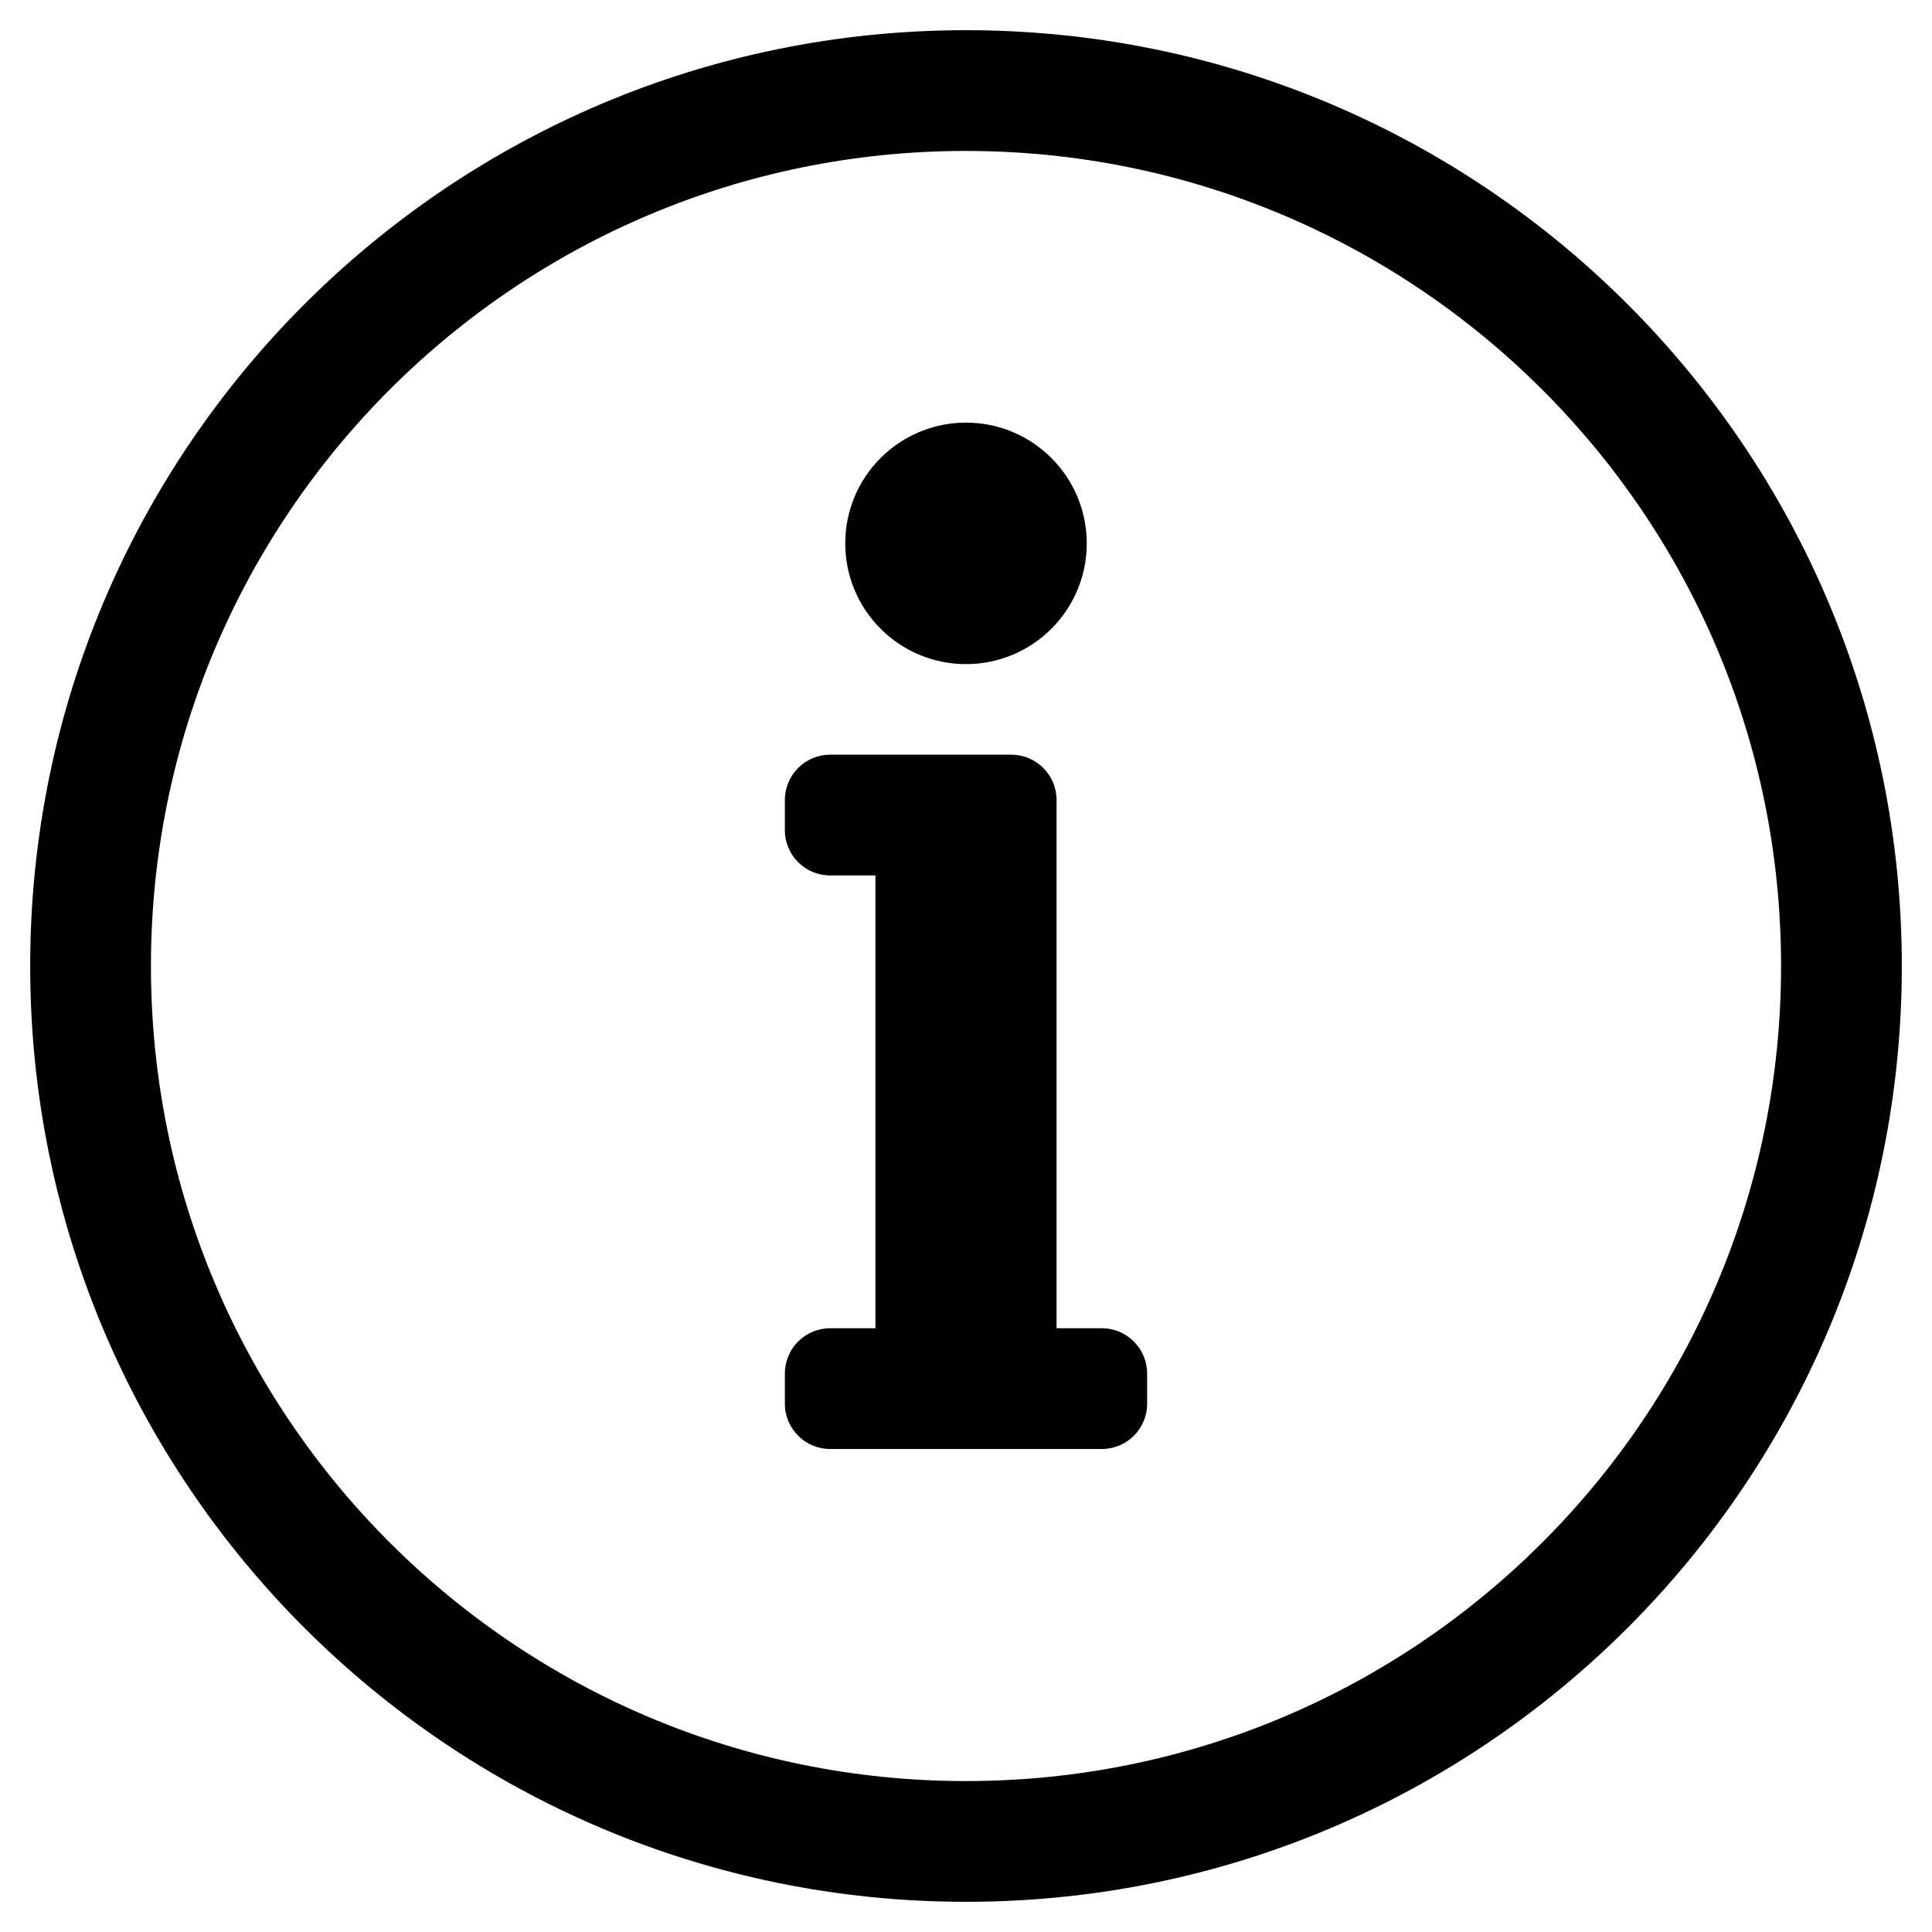
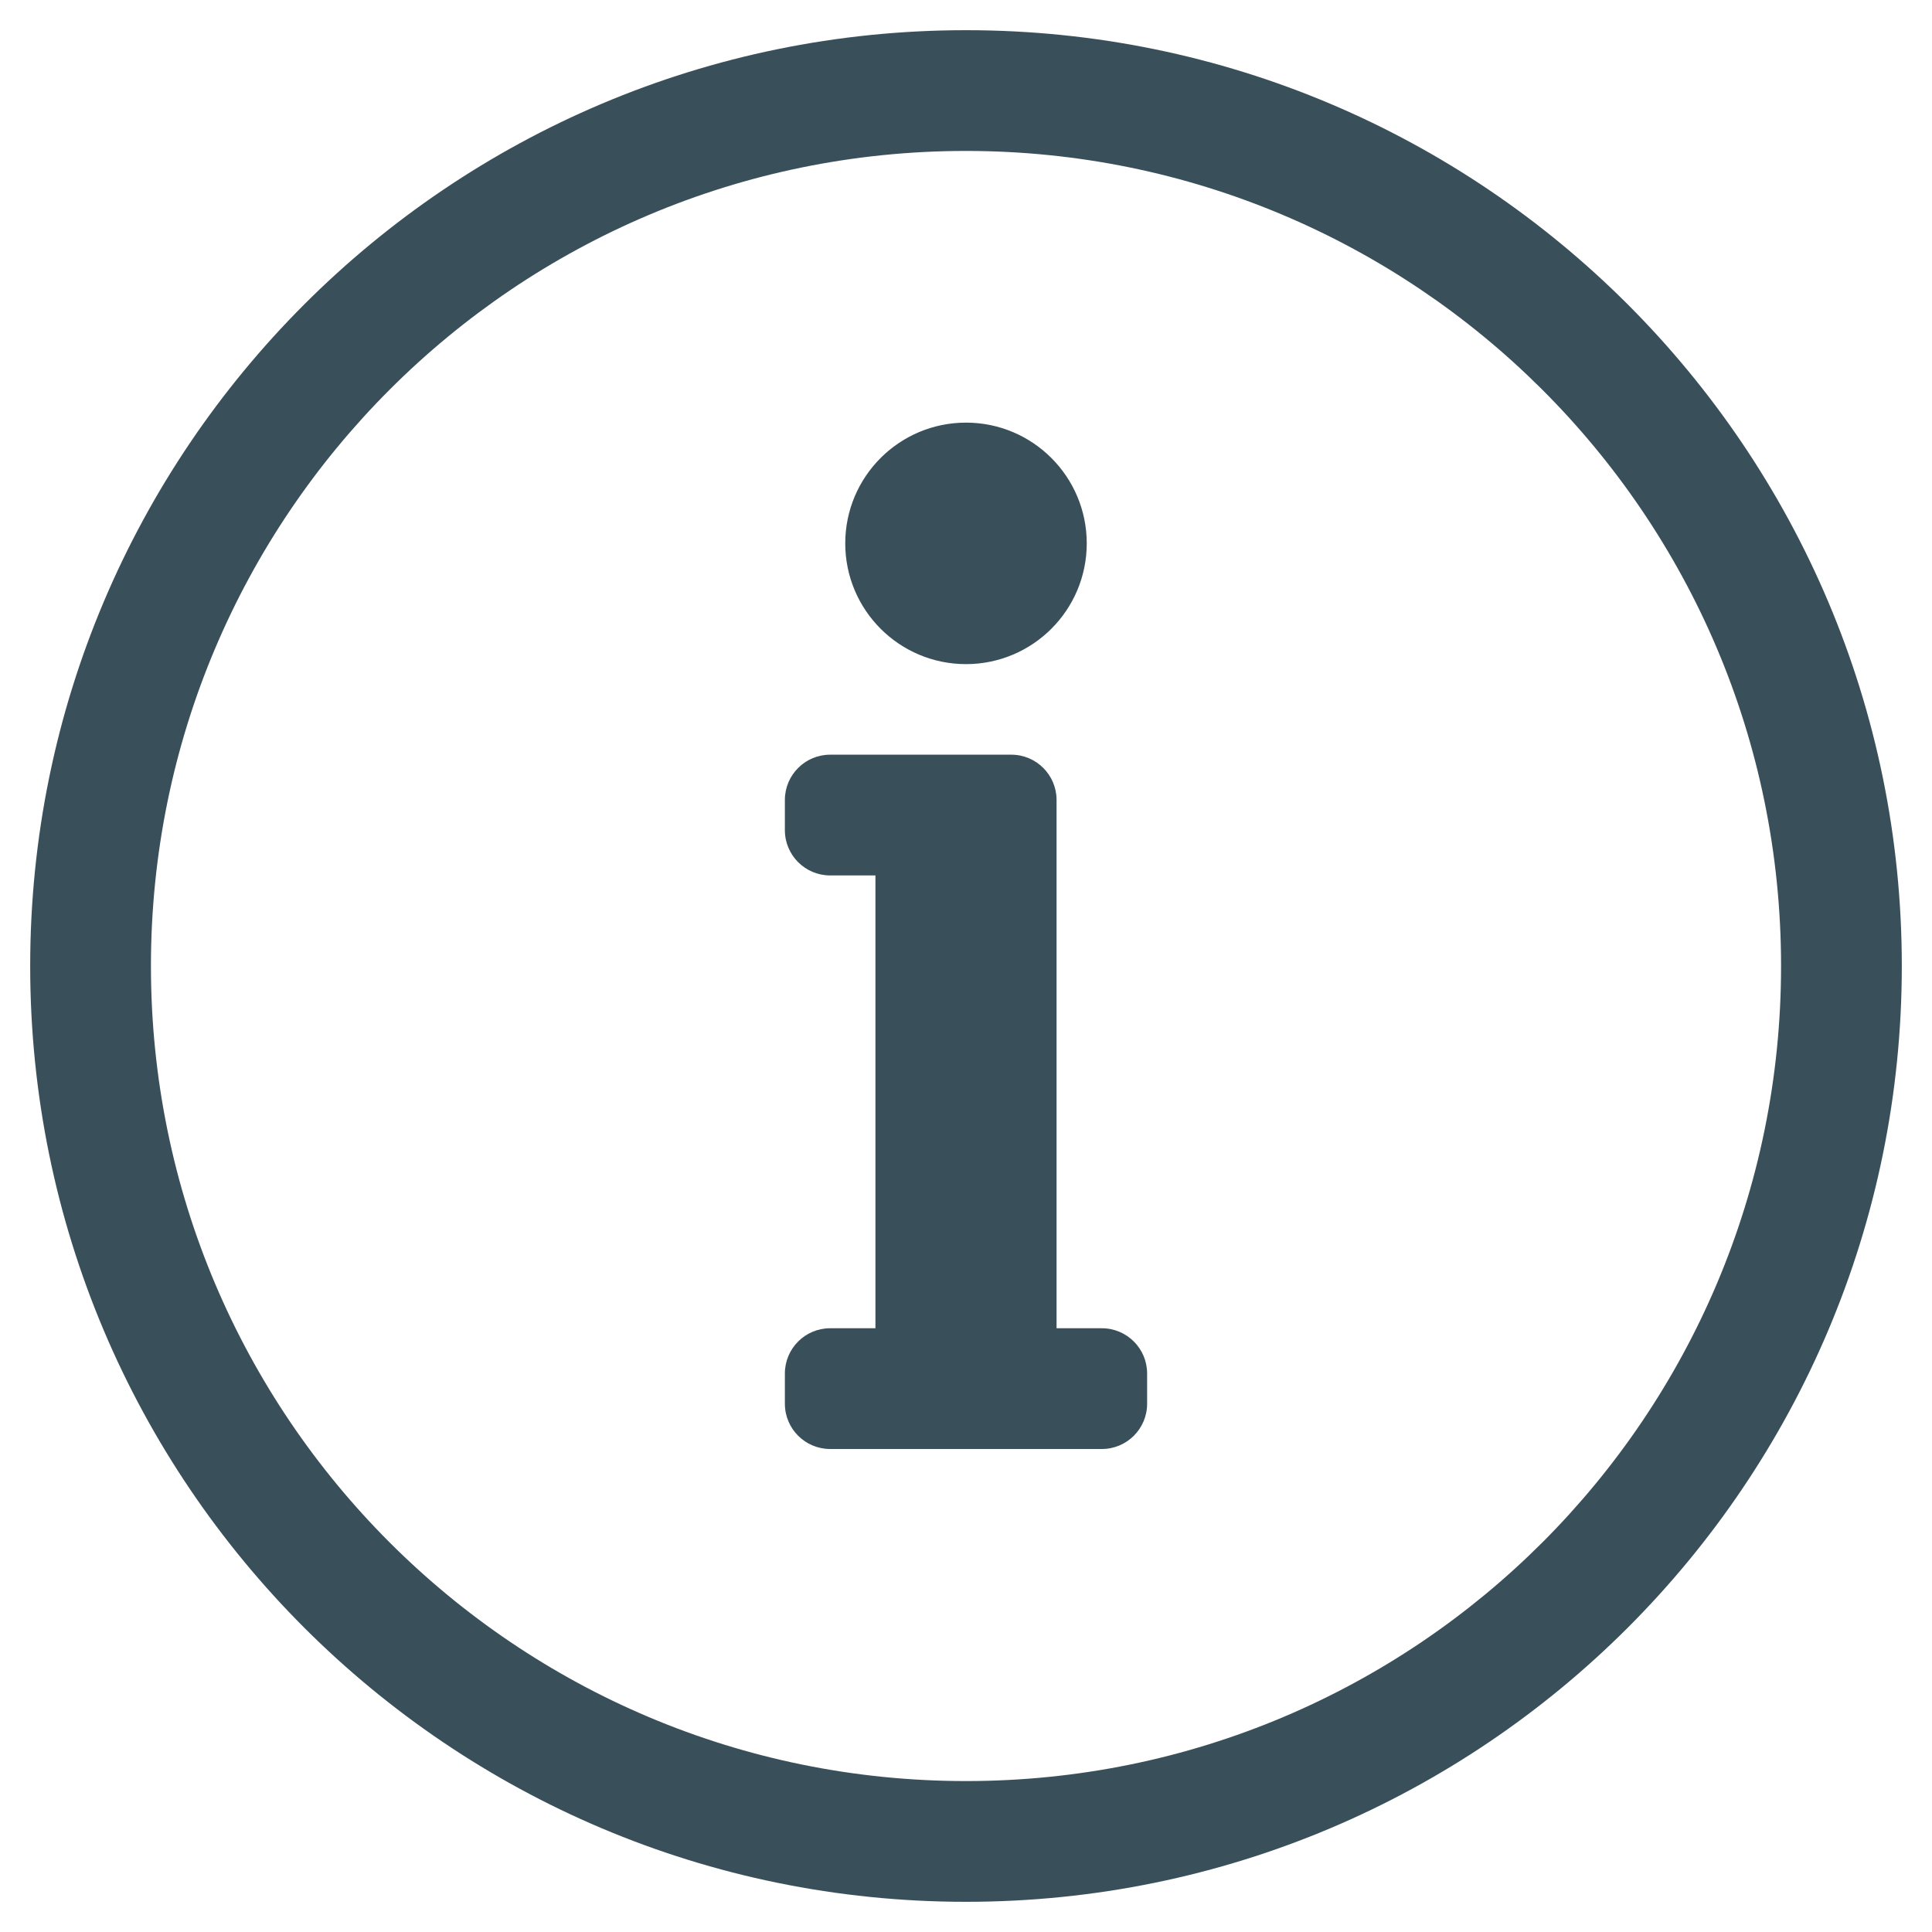
<svg xmlns="http://www.w3.org/2000/svg" aria-hidden="true" data-prefix="fal" data-icon="info-circle" role="img" viewBox="0 0 512 512" class="svg-inline--fa fa-info-circle fa-w-16">
-   <path fill="currentColor" d="M256 40c118.621 0 216 96.075 216 216 0 119.291-96.61 216-216 216-119.244 0-216-96.562-216-216 0-119.203 96.602-216 216-216m0-32C119.043 8 8 119.083 8 256c0 136.997 111.043 248 248 248s248-111.003 248-248C504 119.083 392.957 8 256 8zm-36 344h12V232h-12c-6.627 0-12-5.373-12-12v-8c0-6.627 5.373-12 12-12h48c6.627 0 12 5.373 12 12v140h12c6.627 0 12 5.373 12 12v8c0 6.627-5.373 12-12 12h-72c-6.627 0-12-5.373-12-12v-8c0-6.627 5.373-12 12-12zm36-240c-17.673 0-32 14.327-32 32s14.327 32 32 32 32-14.327 32-32-14.327-32-32-32z" class="" />
+   <path fill="currentColor" d="M256 40c118.621 0 216 96.075 216 216 0 119.291-96.61 216-216 216-119.244 0-216-96.562-216-216 0-119.203 96.602-216 216-216m0-32C119.043 8 8 119.083 8 256c0 136.997 111.043 248 248 248s248-111.003 248-248C504 119.083 392.957 8 256 8zm-36 344h12V232h-12c-6.627 0-12-5.373-12-12v-8c0-6.627 5.373-12 12-12h48c6.627 0 12 5.373 12 12v140h12c6.627 0 12 5.373 12 12v8c0 6.627-5.373 12-12 12h-72c-6.627 0-12-5.373-12-12v-8c0-6.627 5.373-12 12-12zm36-240c-17.673 0-32 14.327-32 32s14.327 32 32 32 32-14.327 32-32-14.327-32-32-32z" style="color:#39505b" />
</svg>
